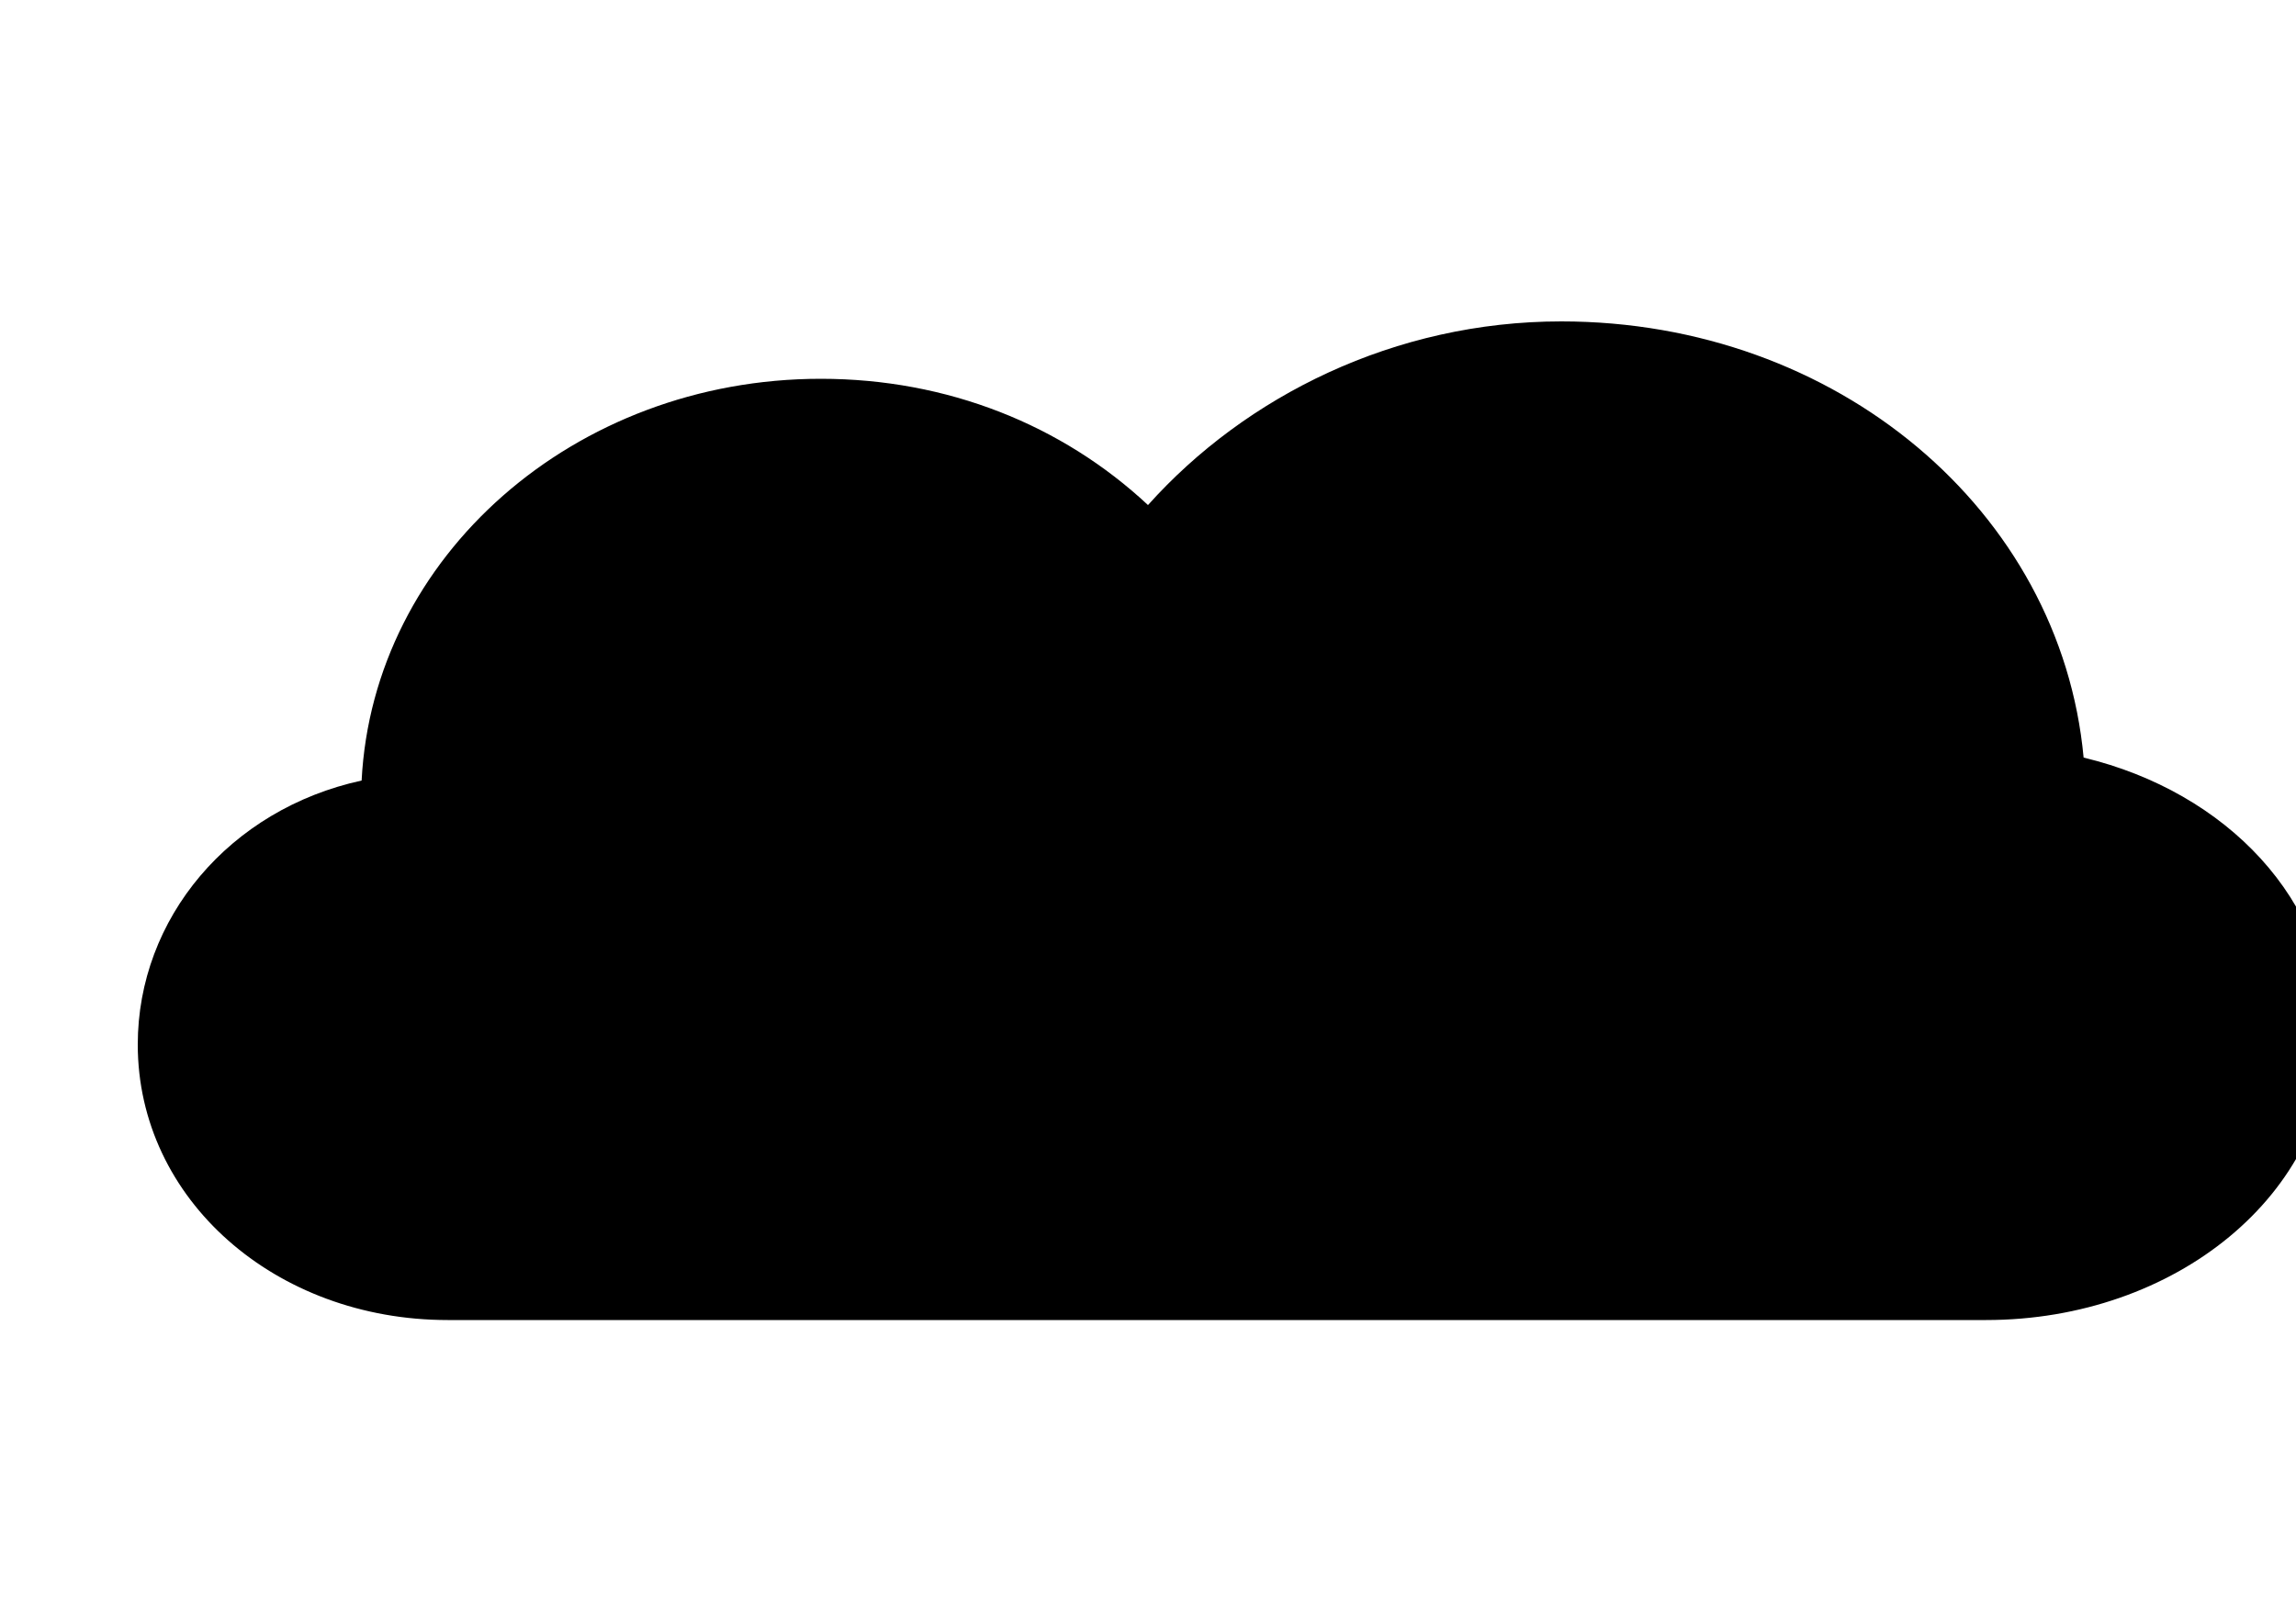
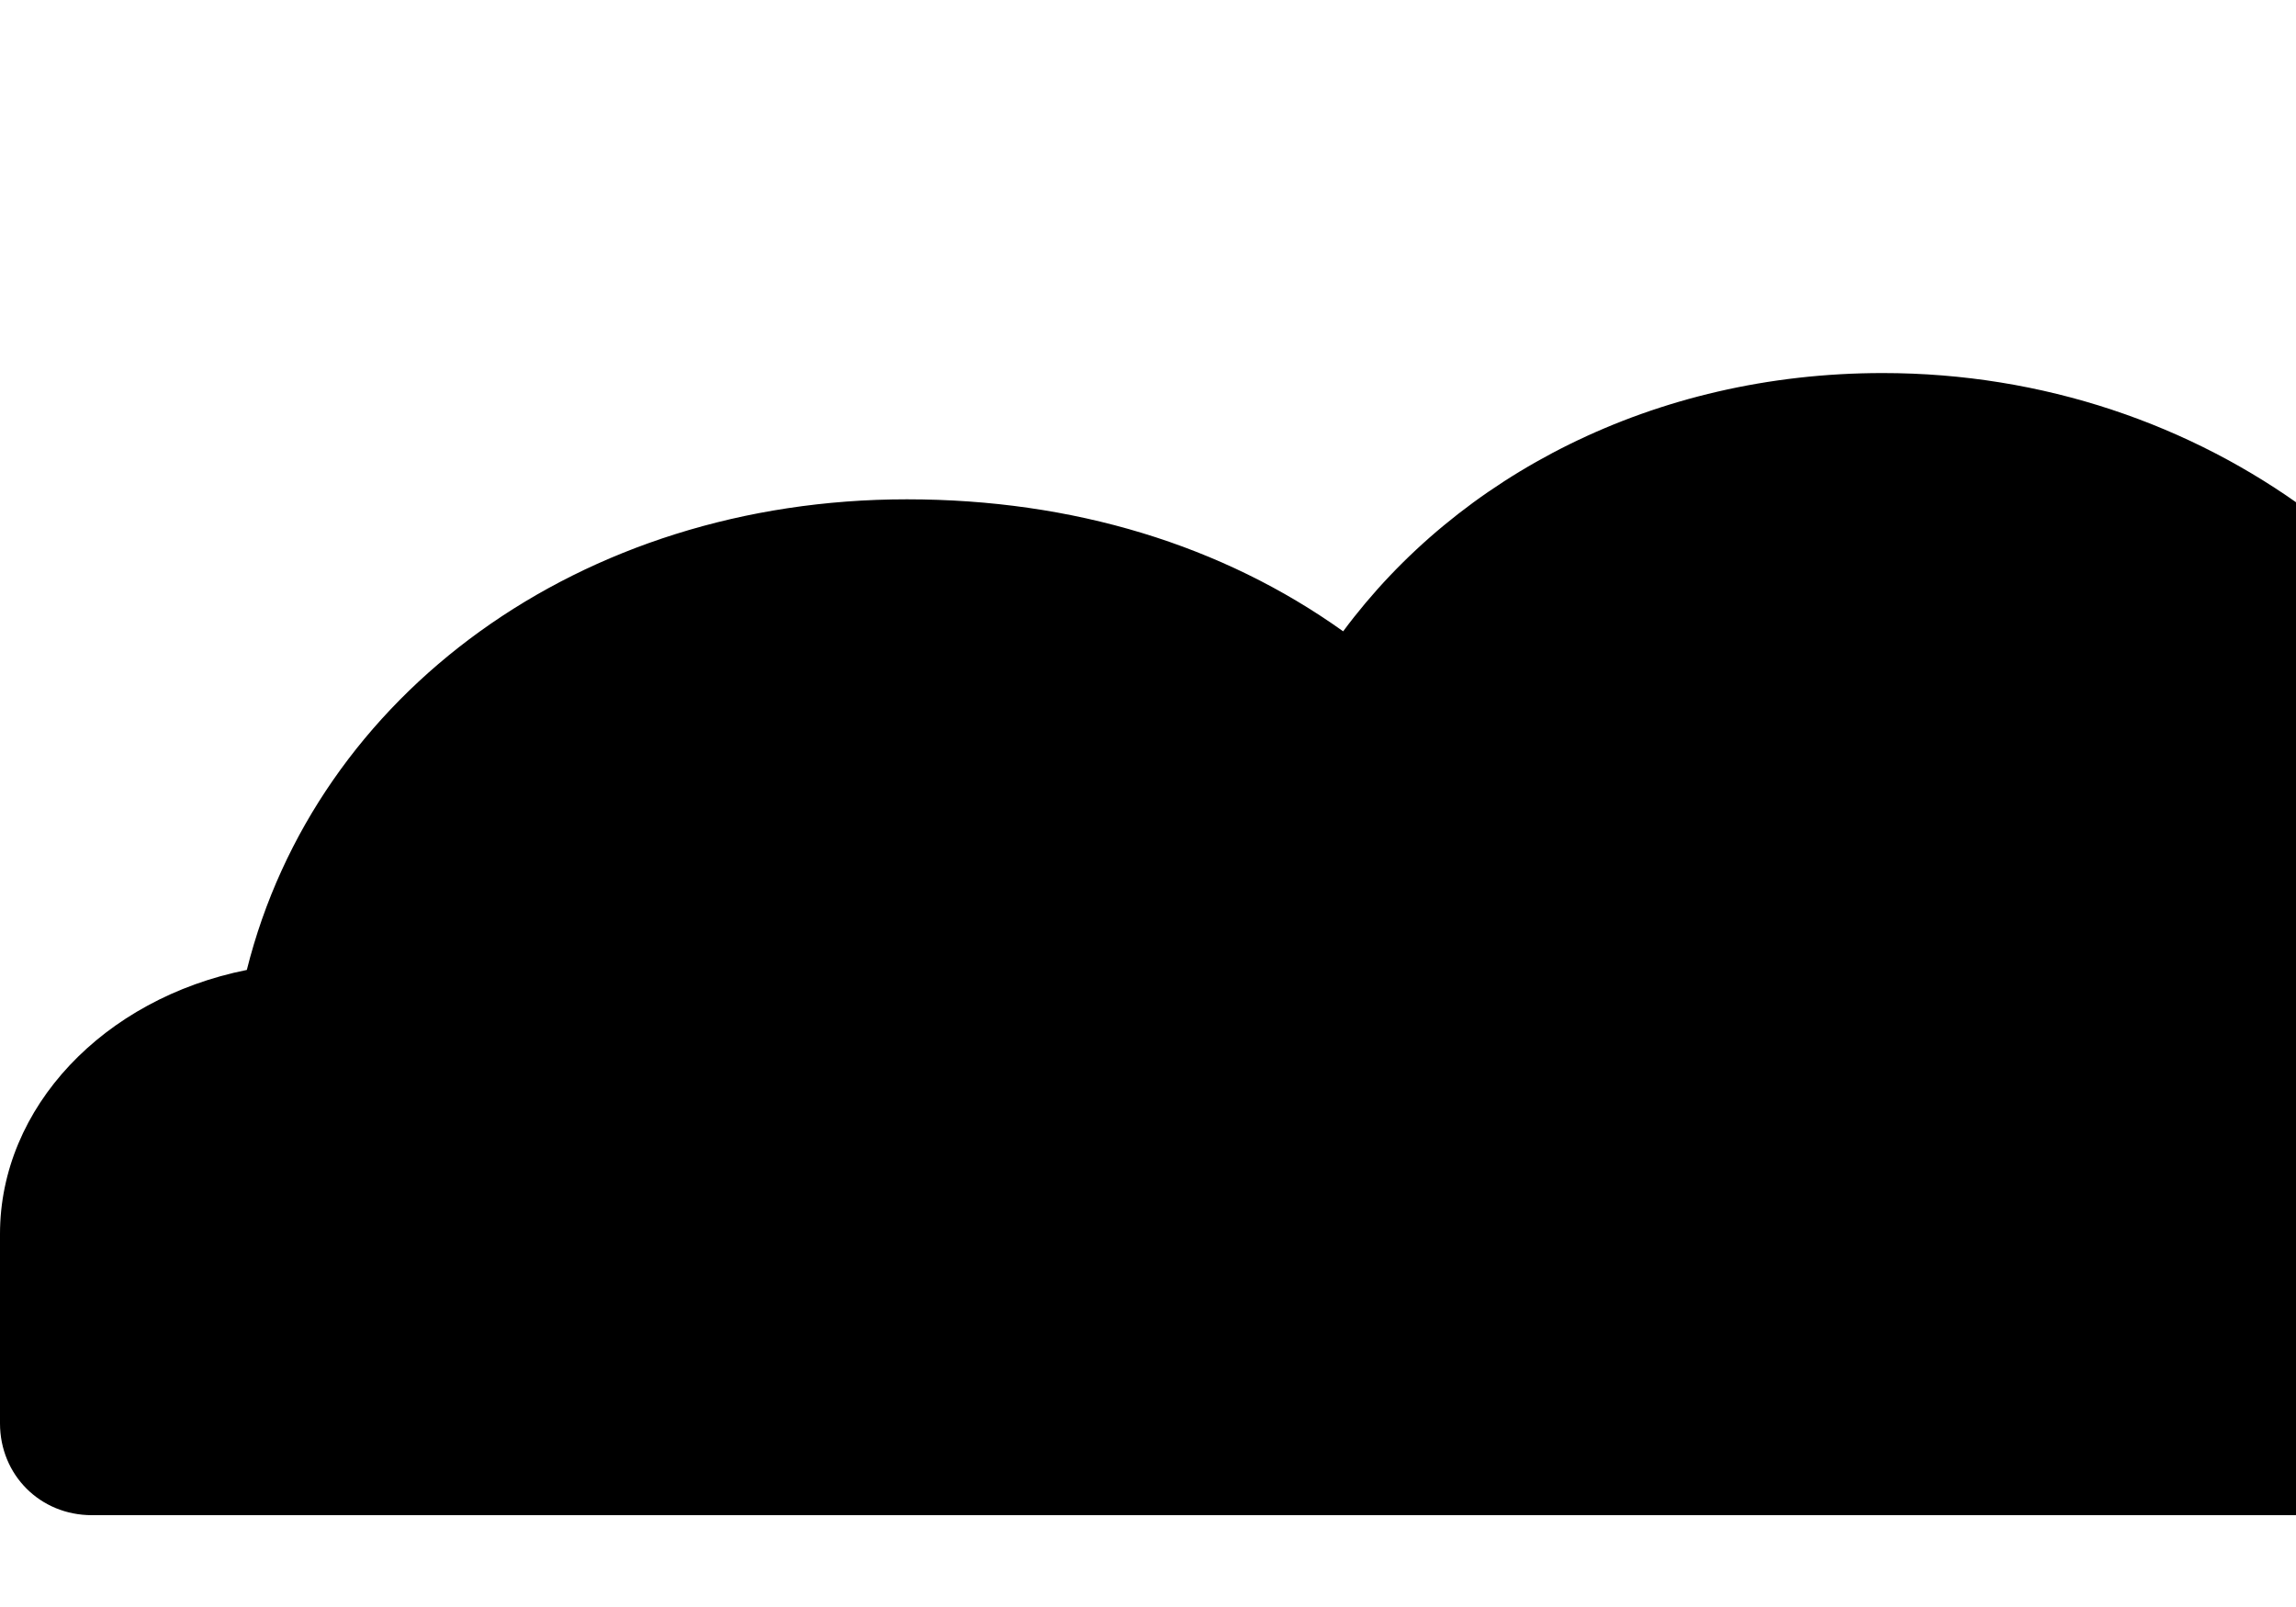
<svg xmlns="http://www.w3.org/2000/svg" viewBox="0 0 400 280">
-   <path fill="#000" d="M78 230c-30 0-54-21-54-48 0-22 16-41 39-46 2-39 37-70 80-70 22 0 42 8 57 22 17-19 43-32 72-32 48 0 87 33 91 76 25 6 43 25 43 48 0 28-27 50-60 50H78z" />
+   <path fill="#000" d="M16 264c-9 0-16-7-16-16v-33c0-22 18-41 43-46 12-48 58-82 115-82 29 0 55 8 76 23 20-27 54-45 94-45 56 0 103 36 117 85 24 6 41 24 41 46v51c0 9-7 17-16 17H16z" />
</svg>
